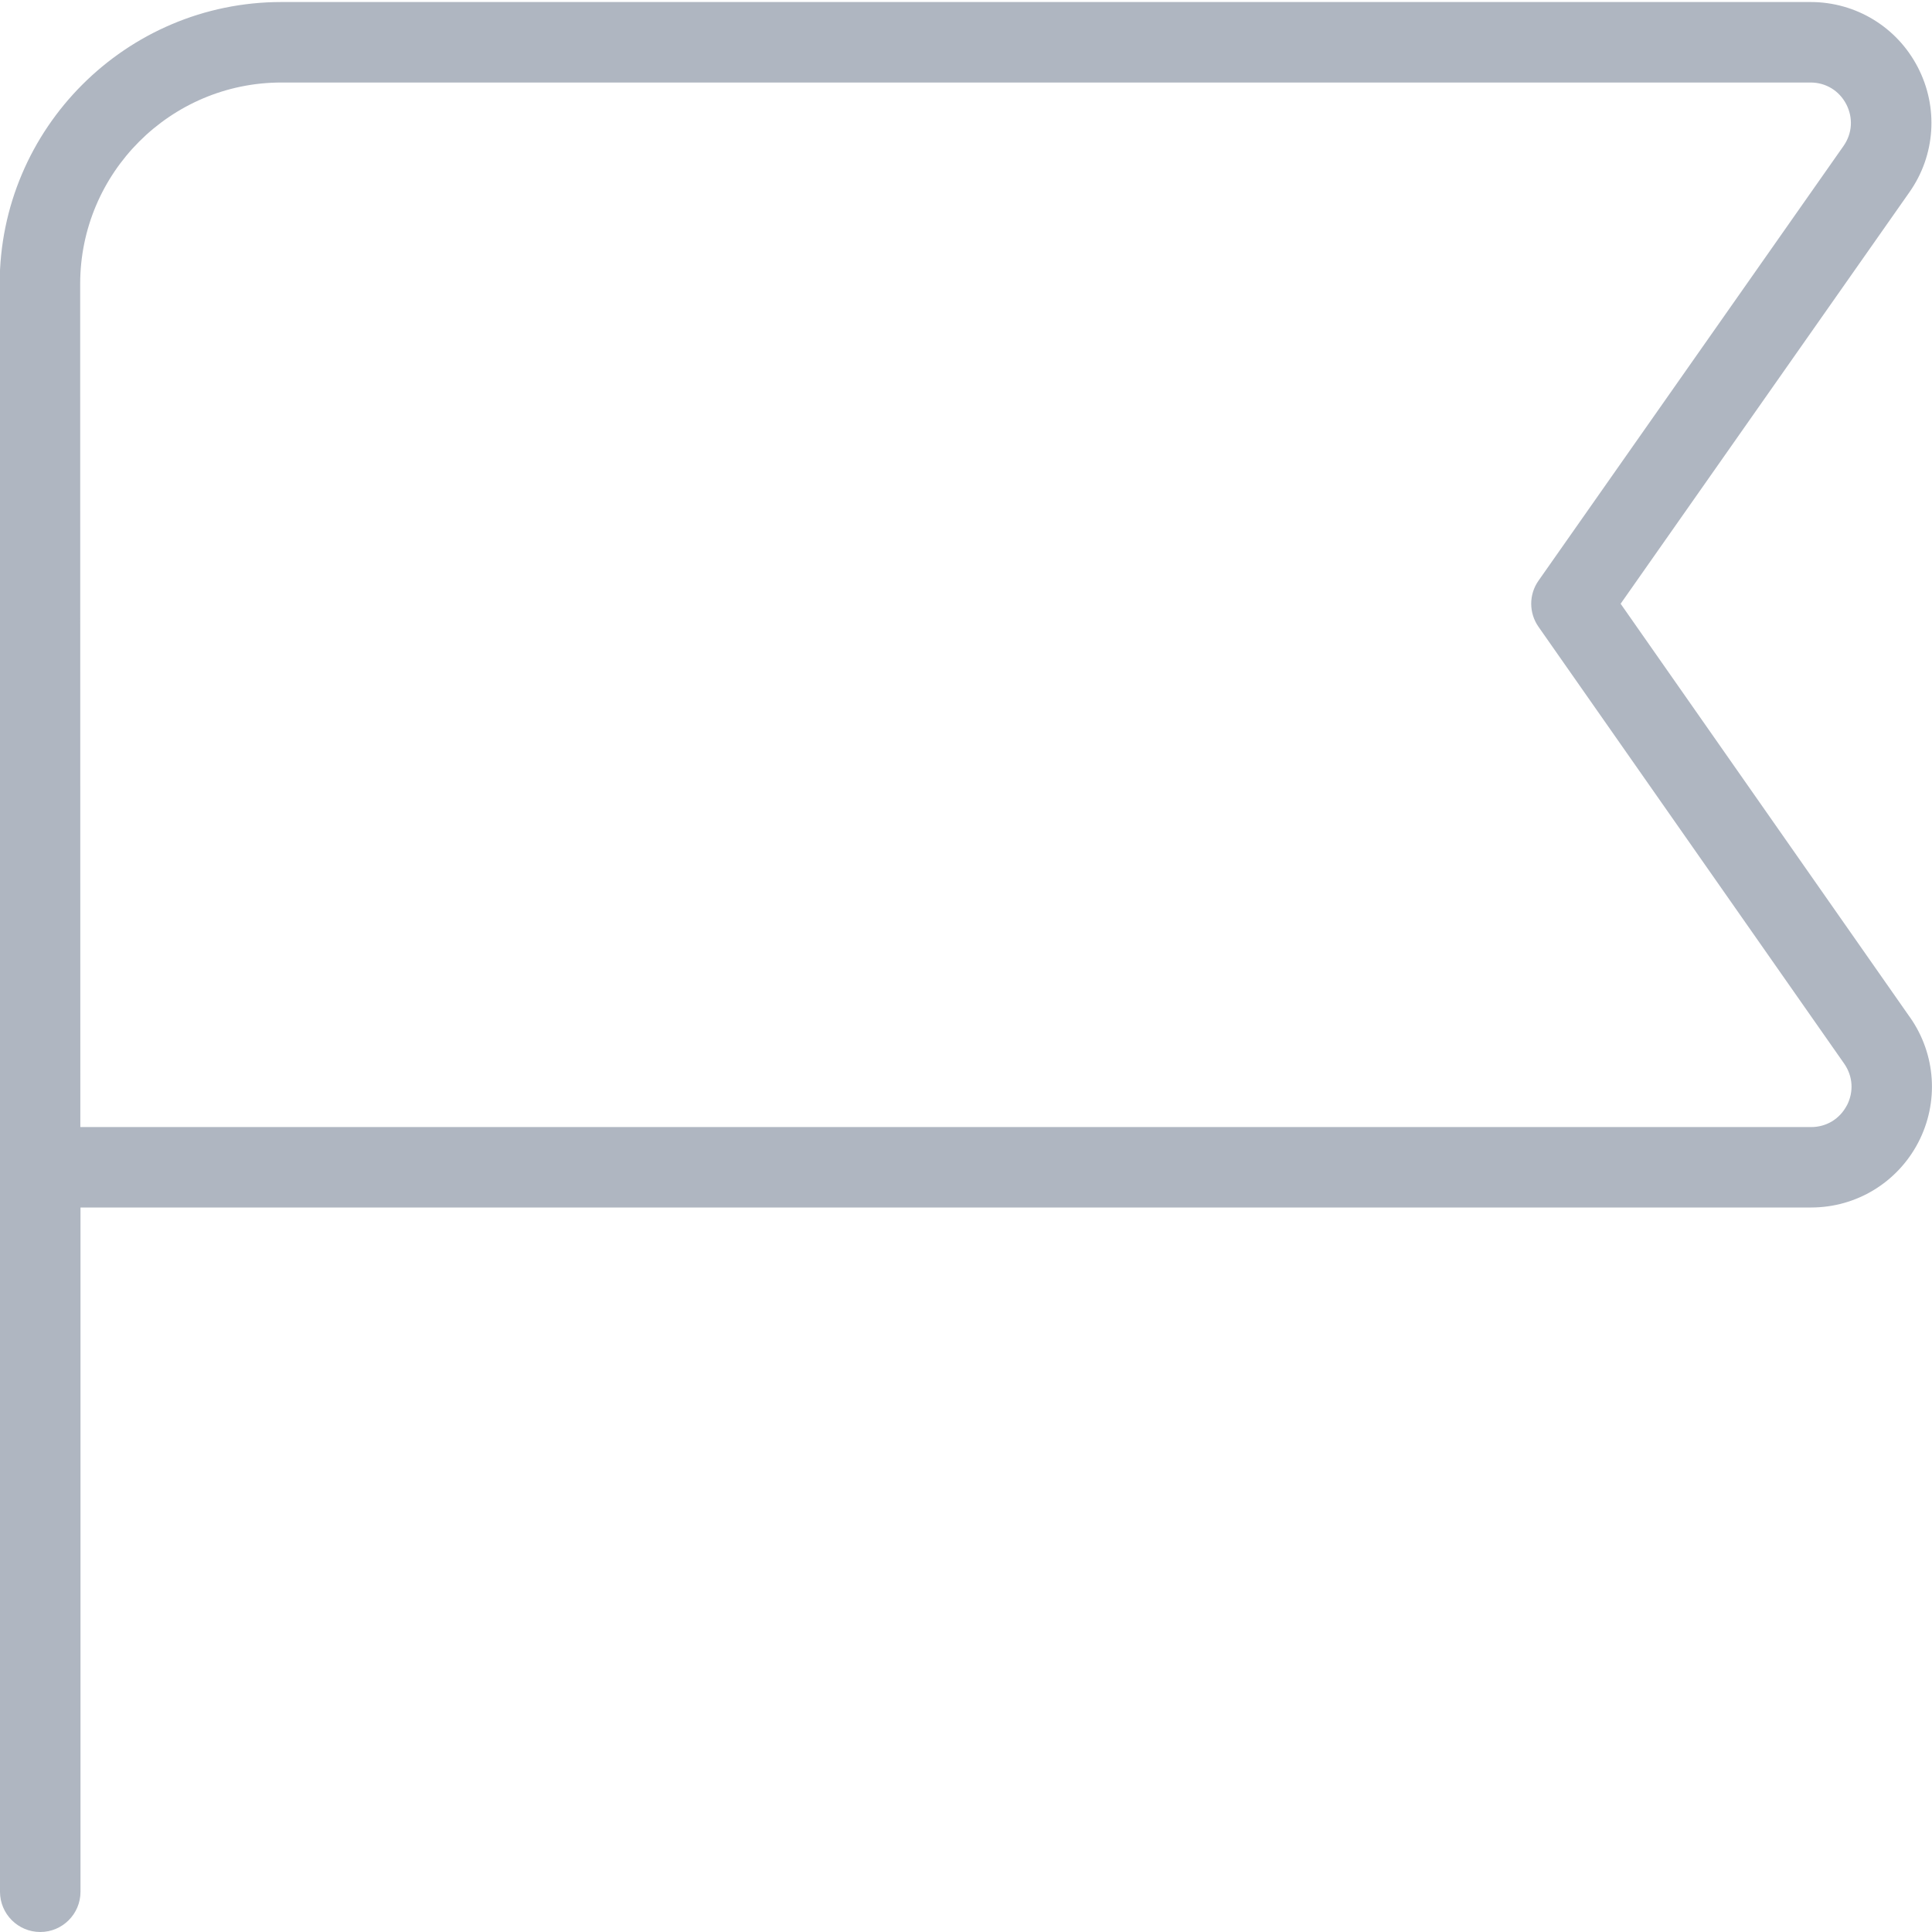
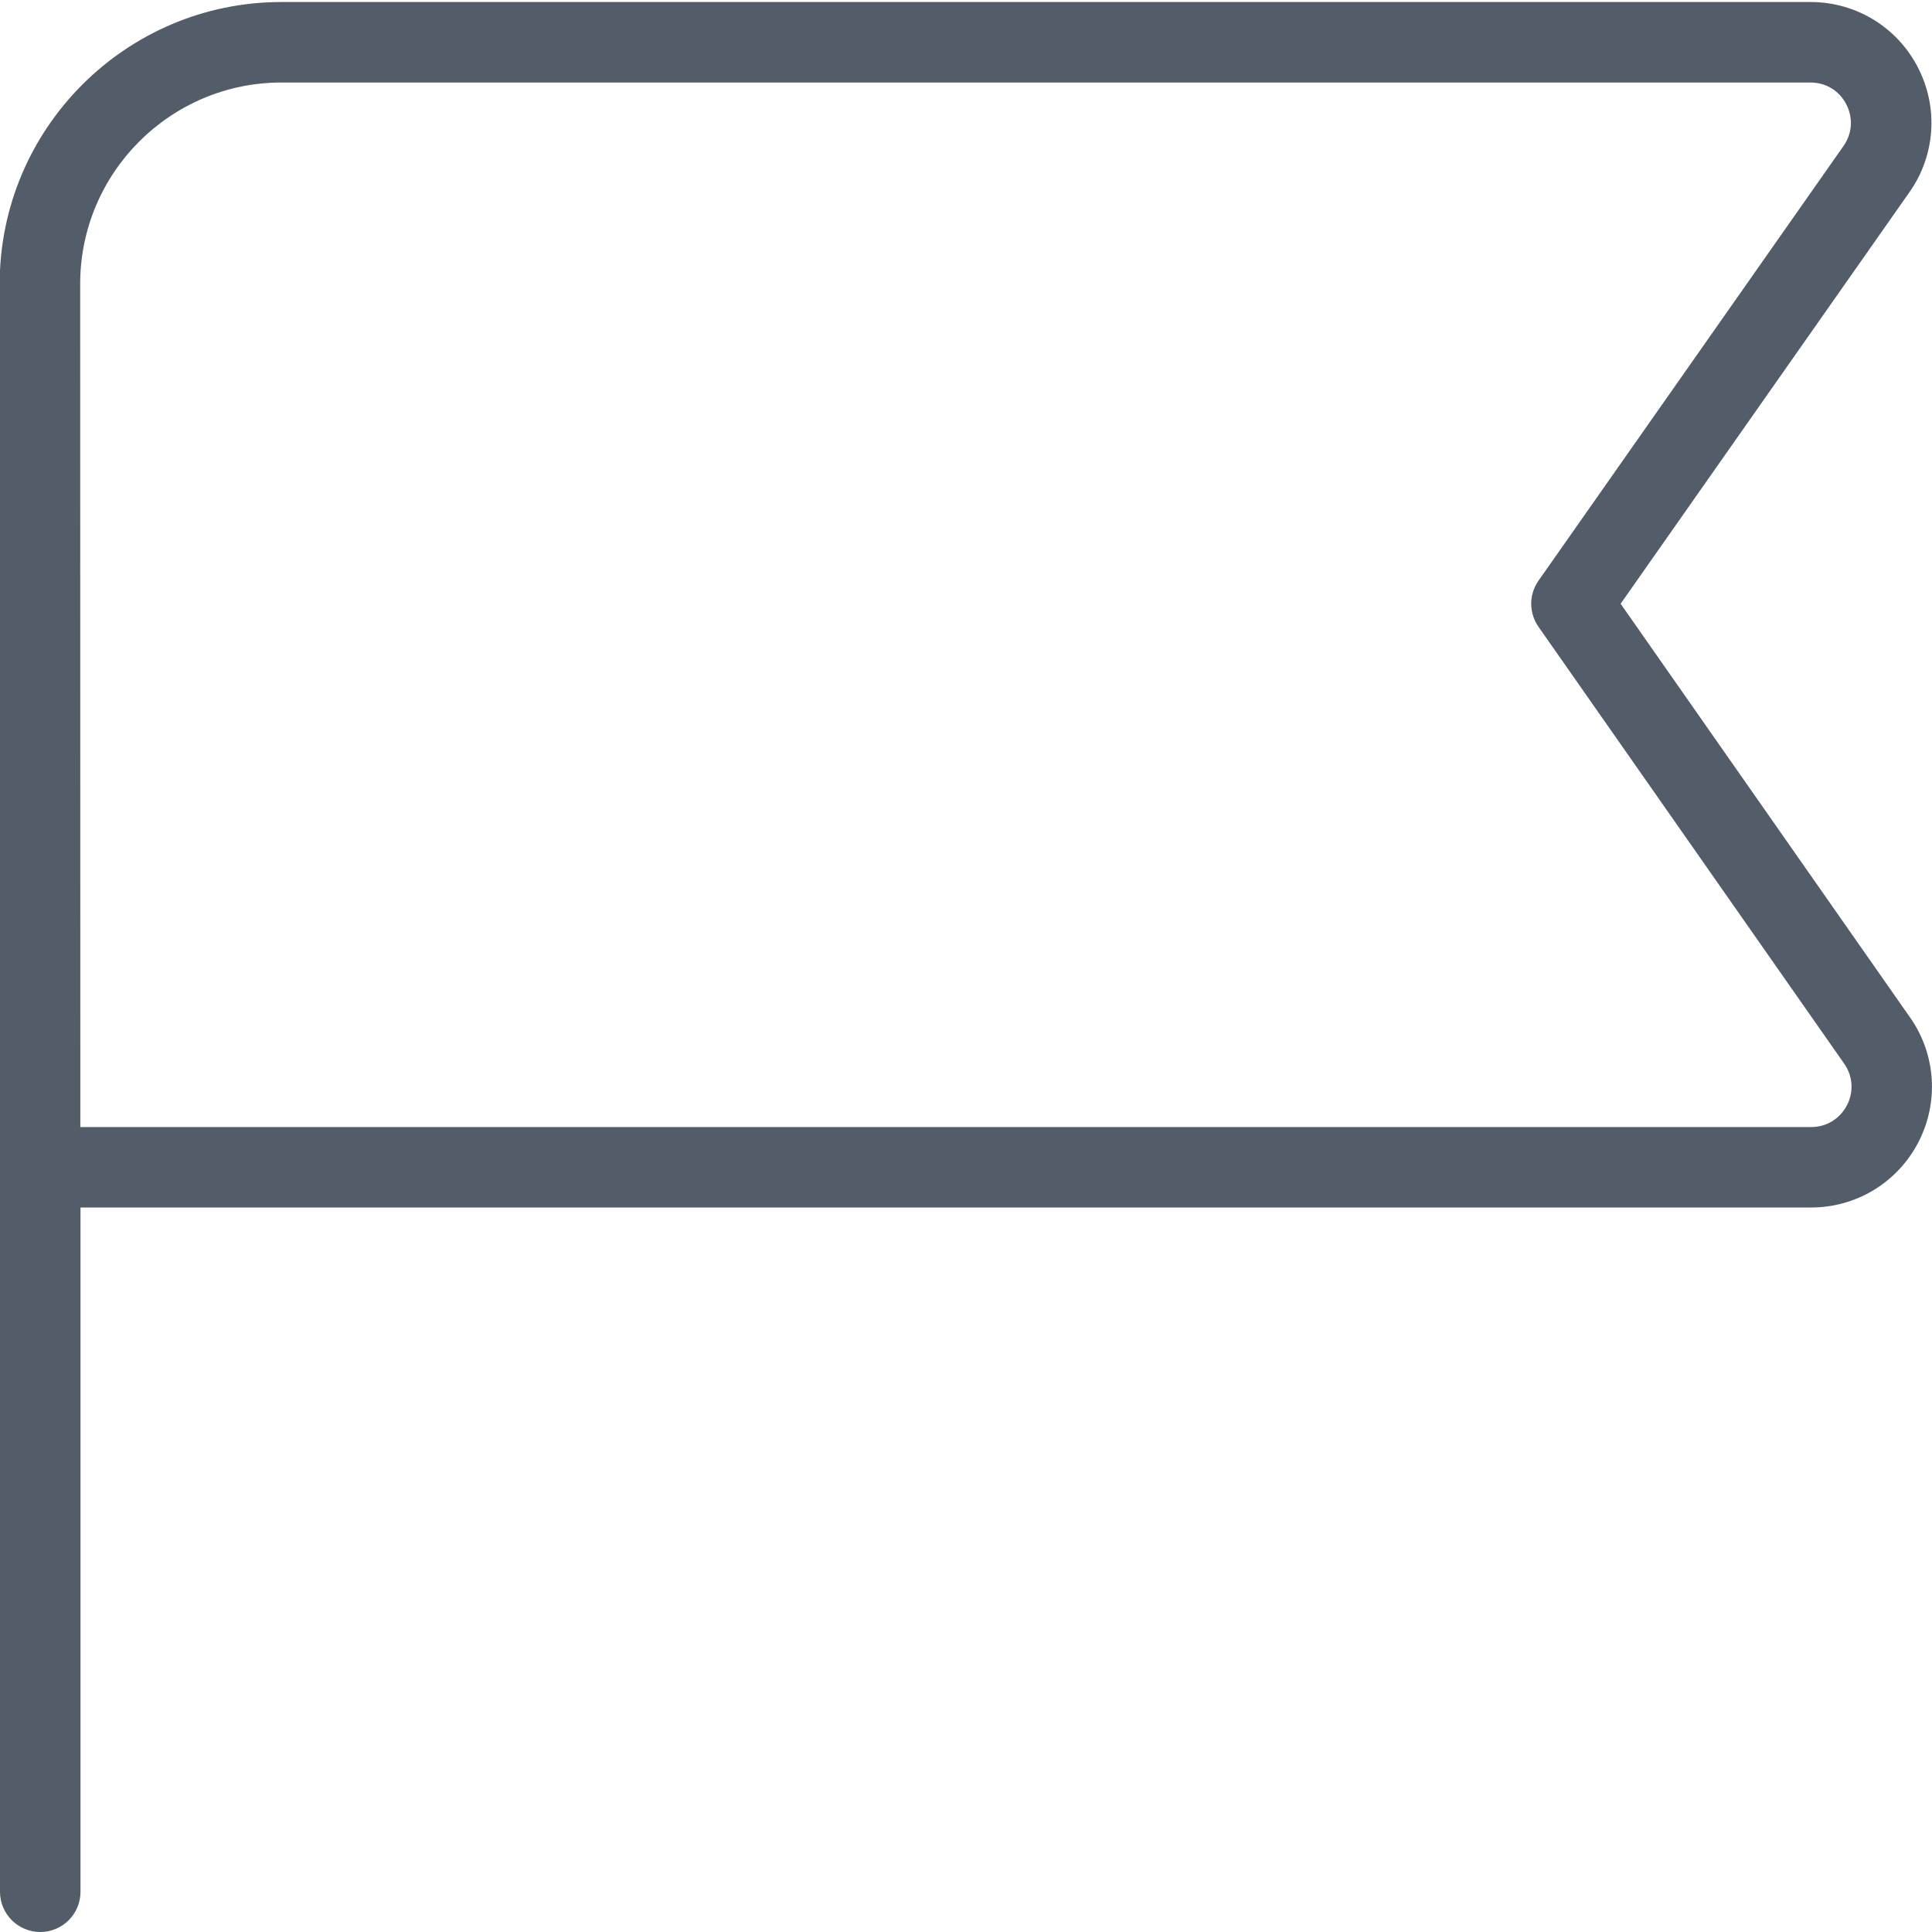
<svg xmlns="http://www.w3.org/2000/svg" width="86" height="86" viewBox="0 0 86 86" fill="none">
-   <path d="M85.025 45.293L72.14 26.875L84.997 8.553C86.154 6.909 86.294 4.773 85.366 2.989C84.438 1.2 82.61 0.09 80.596 0.09H12.527C5.612 0.09 -0.014 5.719 -0.014 12.635L-2.2985e-06 84.208C-2.2985e-06 85.197 0.803 86 1.792 86C2.781 86 3.583 85.197 3.583 84.208V53.75H80.618C82.632 53.75 84.456 52.639 85.387 50.858C86.315 49.074 86.179 46.942 85.025 45.29V45.293ZM82.209 49.206C81.894 49.808 81.299 50.17 80.618 50.17H3.576L3.569 12.638C3.569 7.693 7.59 3.673 12.527 3.673H80.593C81.274 3.673 81.868 4.035 82.184 4.64C82.496 5.246 82.453 5.938 82.062 6.497L68.485 25.847C68.051 26.463 68.051 27.284 68.485 27.903L82.091 47.347C82.481 47.906 82.524 48.601 82.212 49.206H82.209Z" fill="#AFB6C1" />
+   <path d="M85.025 45.293L72.14 26.875L84.997 8.553C86.154 6.909 86.294 4.773 85.366 2.989C84.438 1.2 82.61 0.09 80.596 0.09H12.527C5.612 0.09 -0.014 5.719 -0.014 12.635L-2.2985e-06 84.208C-2.2985e-06 85.197 0.803 86 1.792 86C2.781 86 3.583 85.197 3.583 84.208V53.75H80.618C82.632 53.75 84.456 52.639 85.387 50.858C86.315 49.074 86.179 46.942 85.025 45.29V45.293ZM82.209 49.206C81.894 49.808 81.299 50.17 80.618 50.17H3.576L3.569 12.638C3.569 7.693 7.59 3.673 12.527 3.673H80.593C81.274 3.673 81.868 4.035 82.184 4.64C82.496 5.246 82.453 5.938 82.062 6.497L68.485 25.847C68.051 26.463 68.051 27.284 68.485 27.903L82.091 47.347C82.481 47.906 82.524 48.601 82.212 49.206H82.209Z" fill="#535C69" />
</svg>
